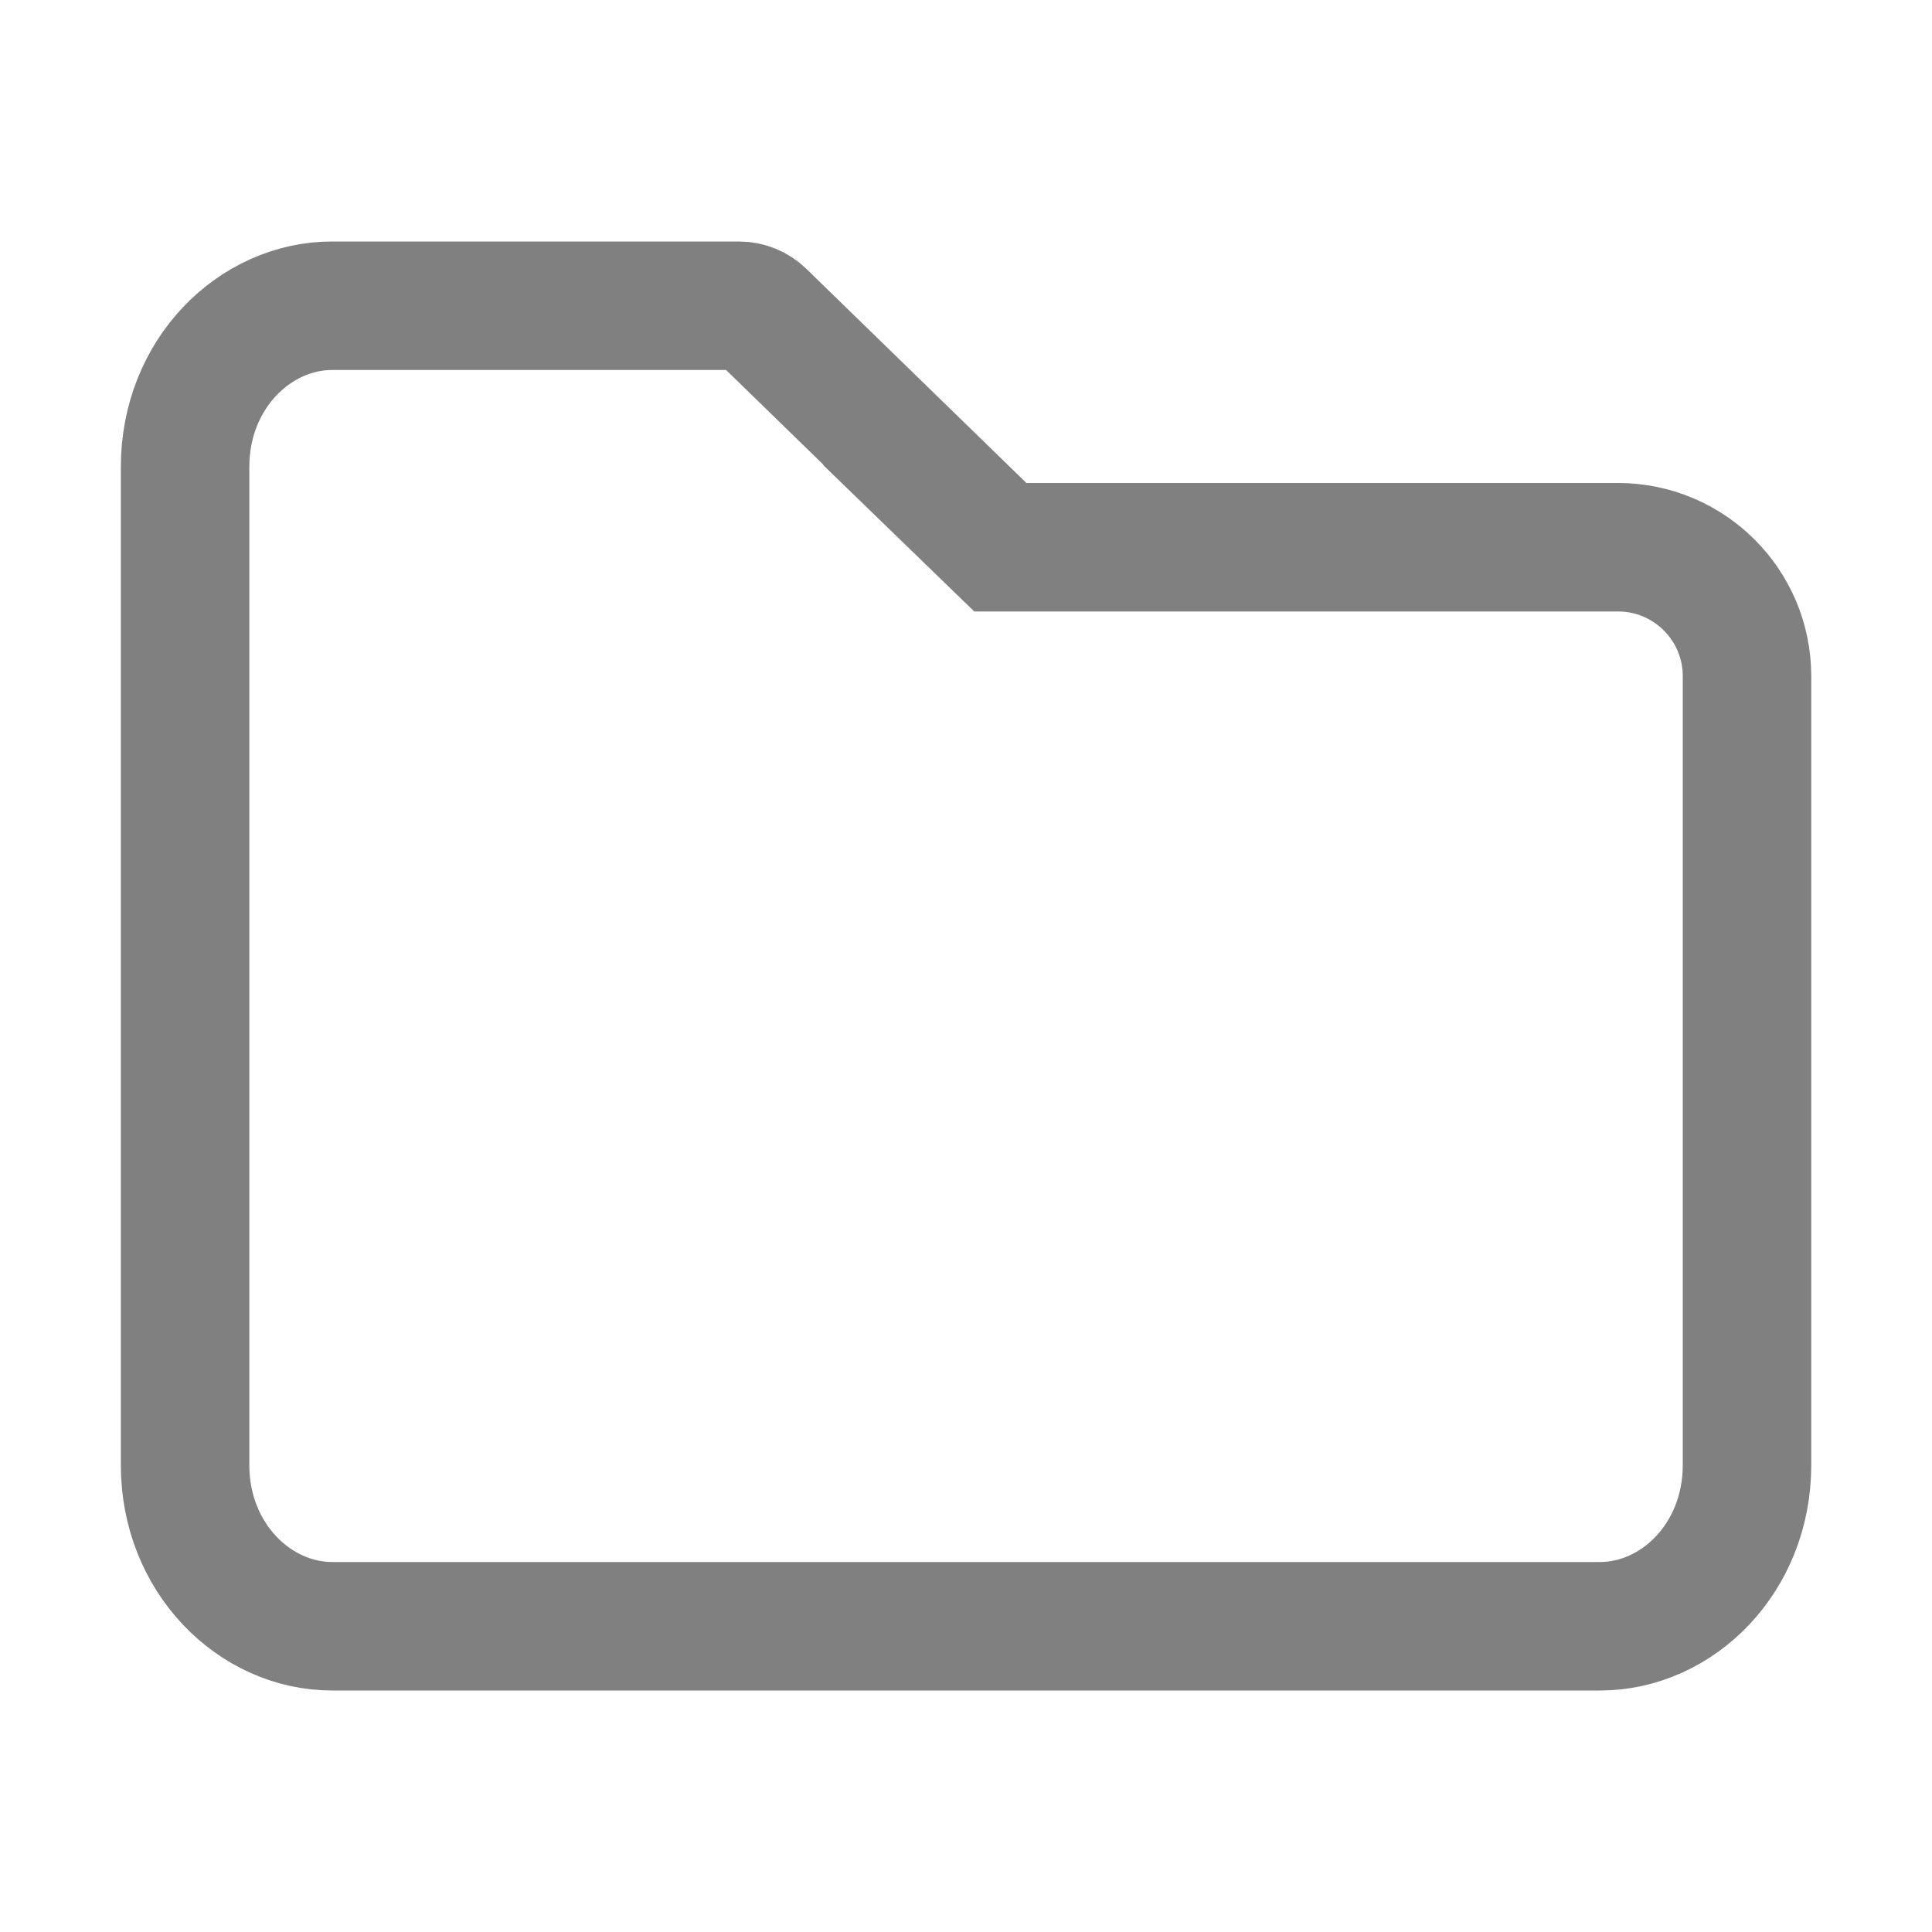
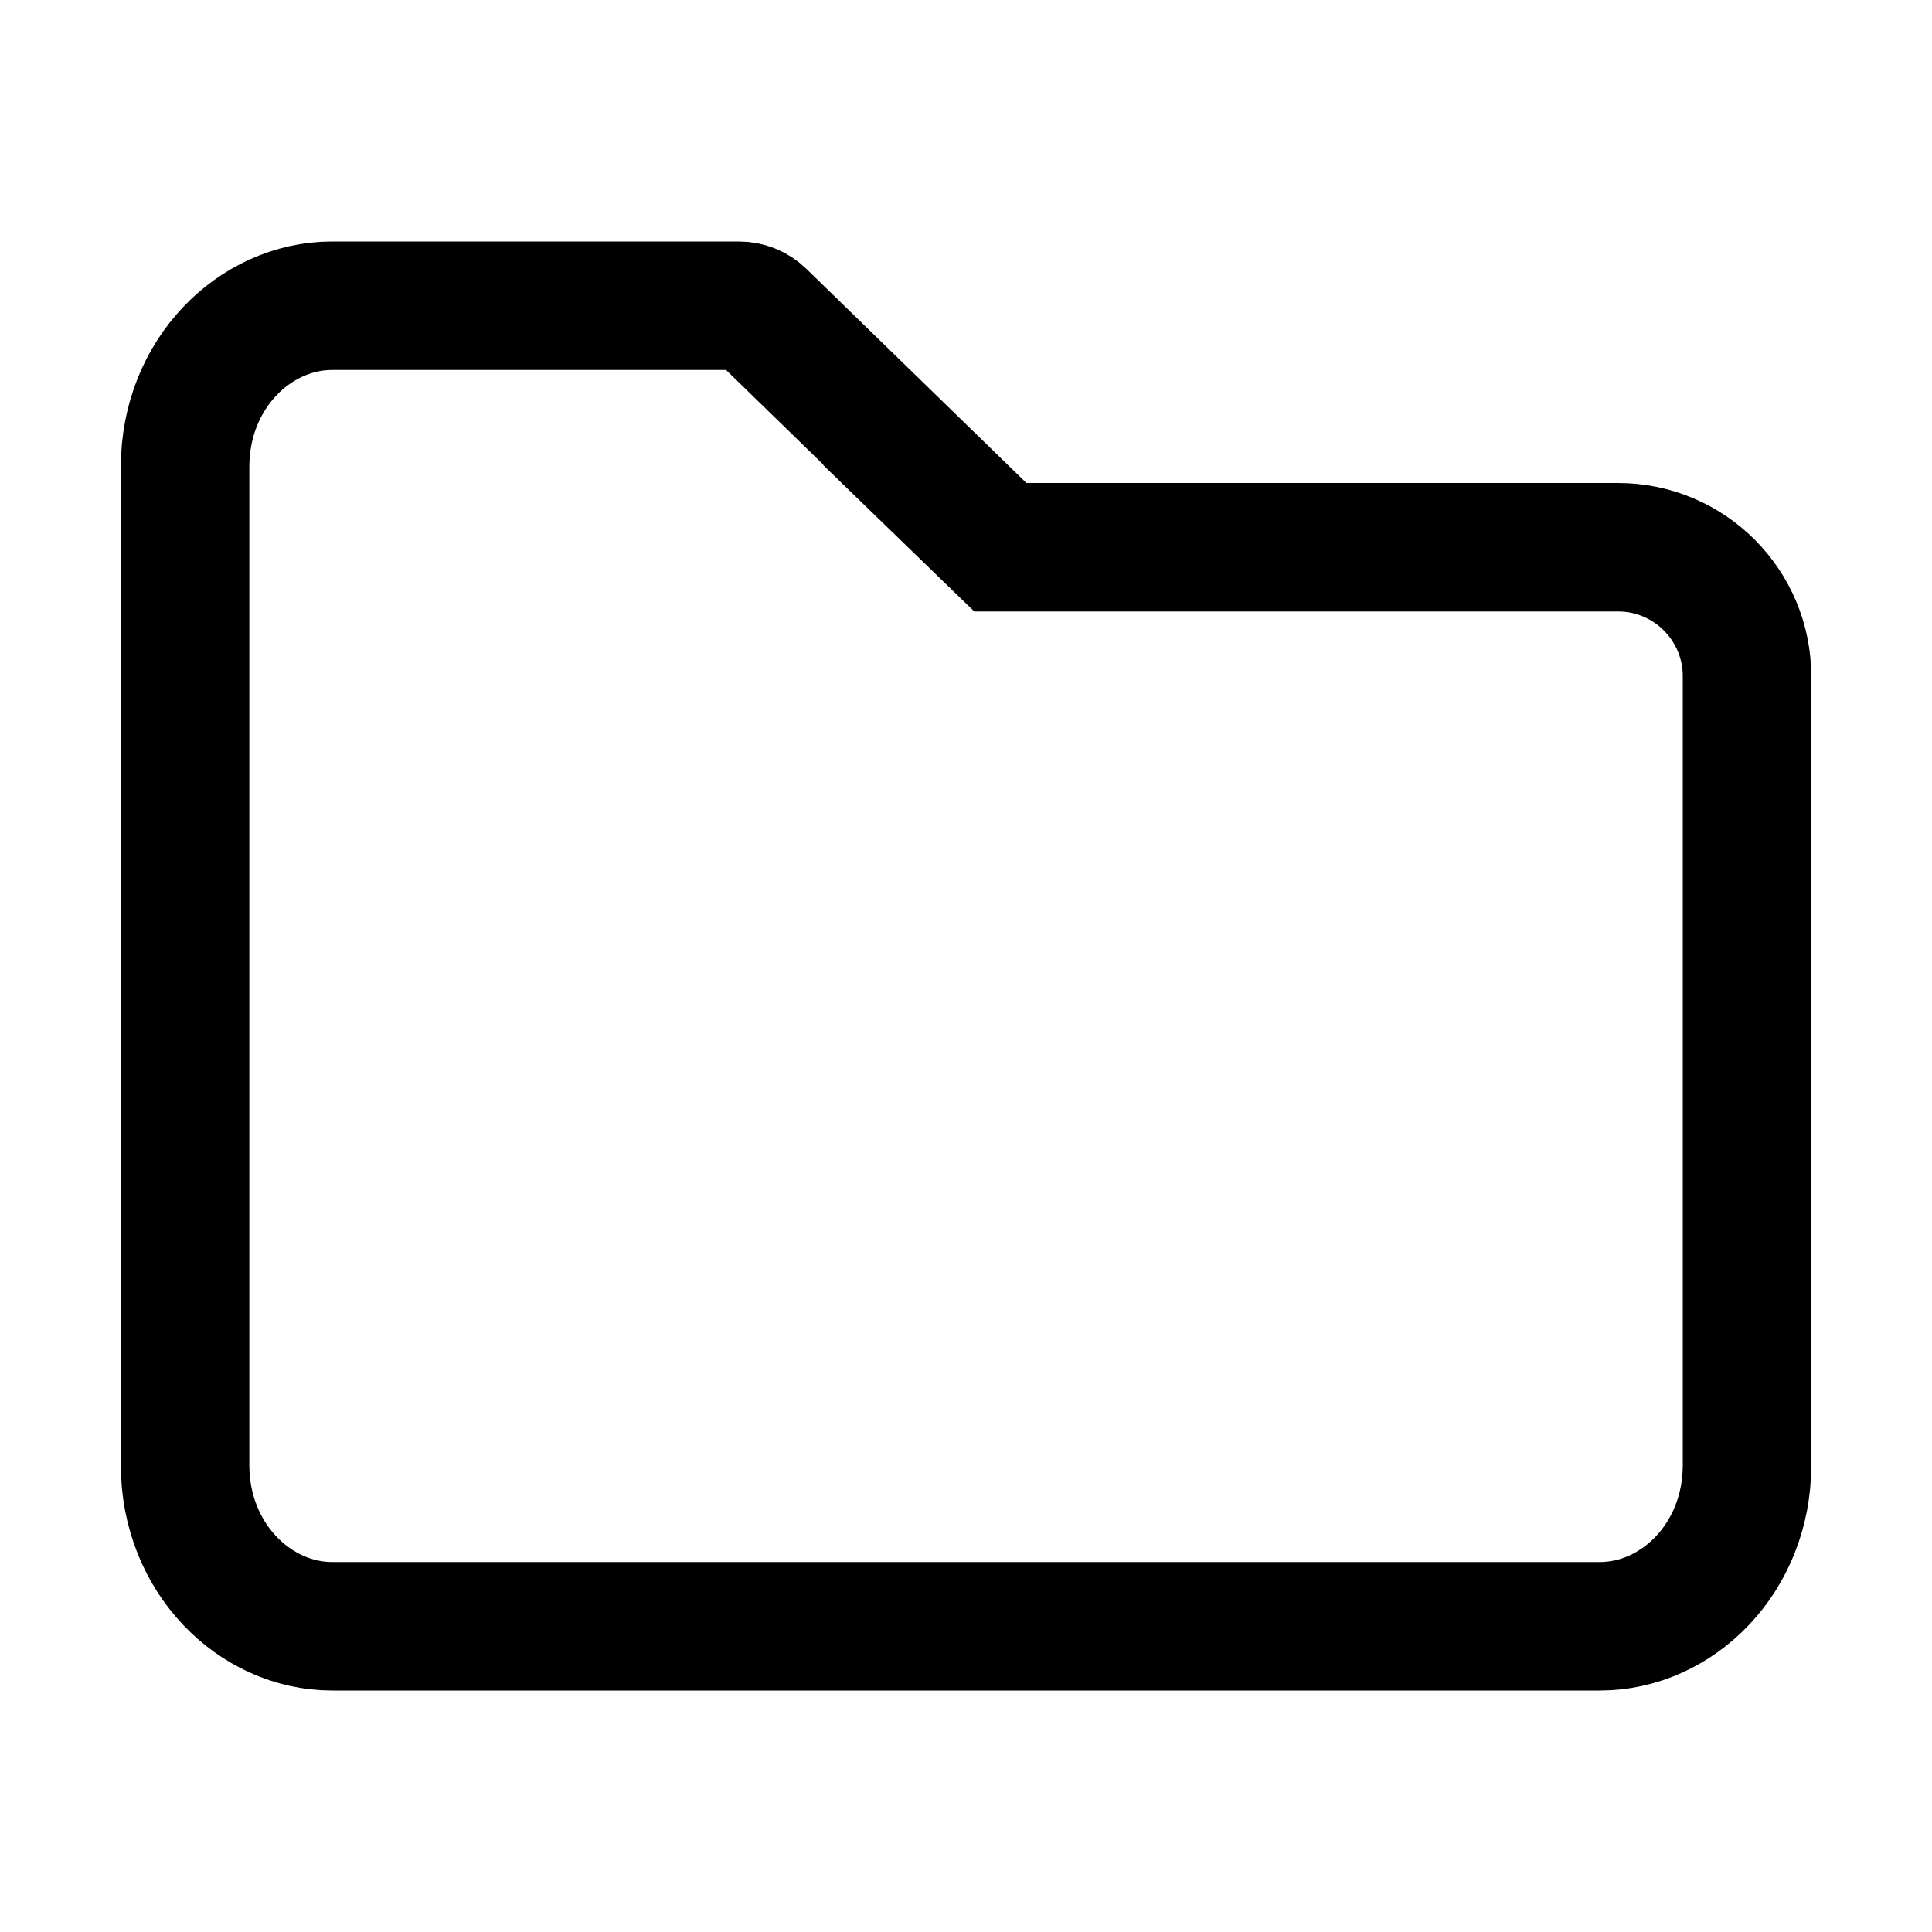
<svg xmlns="http://www.w3.org/2000/svg" width="20" height="20" fill="none">
-   <path d="m10.161 5.477.194.188h6.395c.737 0 1.335.598 1.335 1.335v8.167c0 .962-.721 1.668-1.523 1.668H3.438c-.8 0-1.522-.706-1.522-1.668V4.833c0-.962.721-1.668 1.522-1.668H7.65c.088 0 .171.034.234.095l2.278 2.217Z" stroke="#808080" stroke-width="1.33" />
+   <path d="m10.161 5.477.194.188h6.395c.737 0 1.335.598 1.335 1.335v8.167c0 .962-.721 1.668-1.523 1.668H3.438c-.8 0-1.522-.706-1.522-1.668V4.833c0-.962.721-1.668 1.522-1.668H7.65c.088 0 .171.034.234.095l2.278 2.217Z" stroke="black" stroke-width="1.33" />
</svg>
